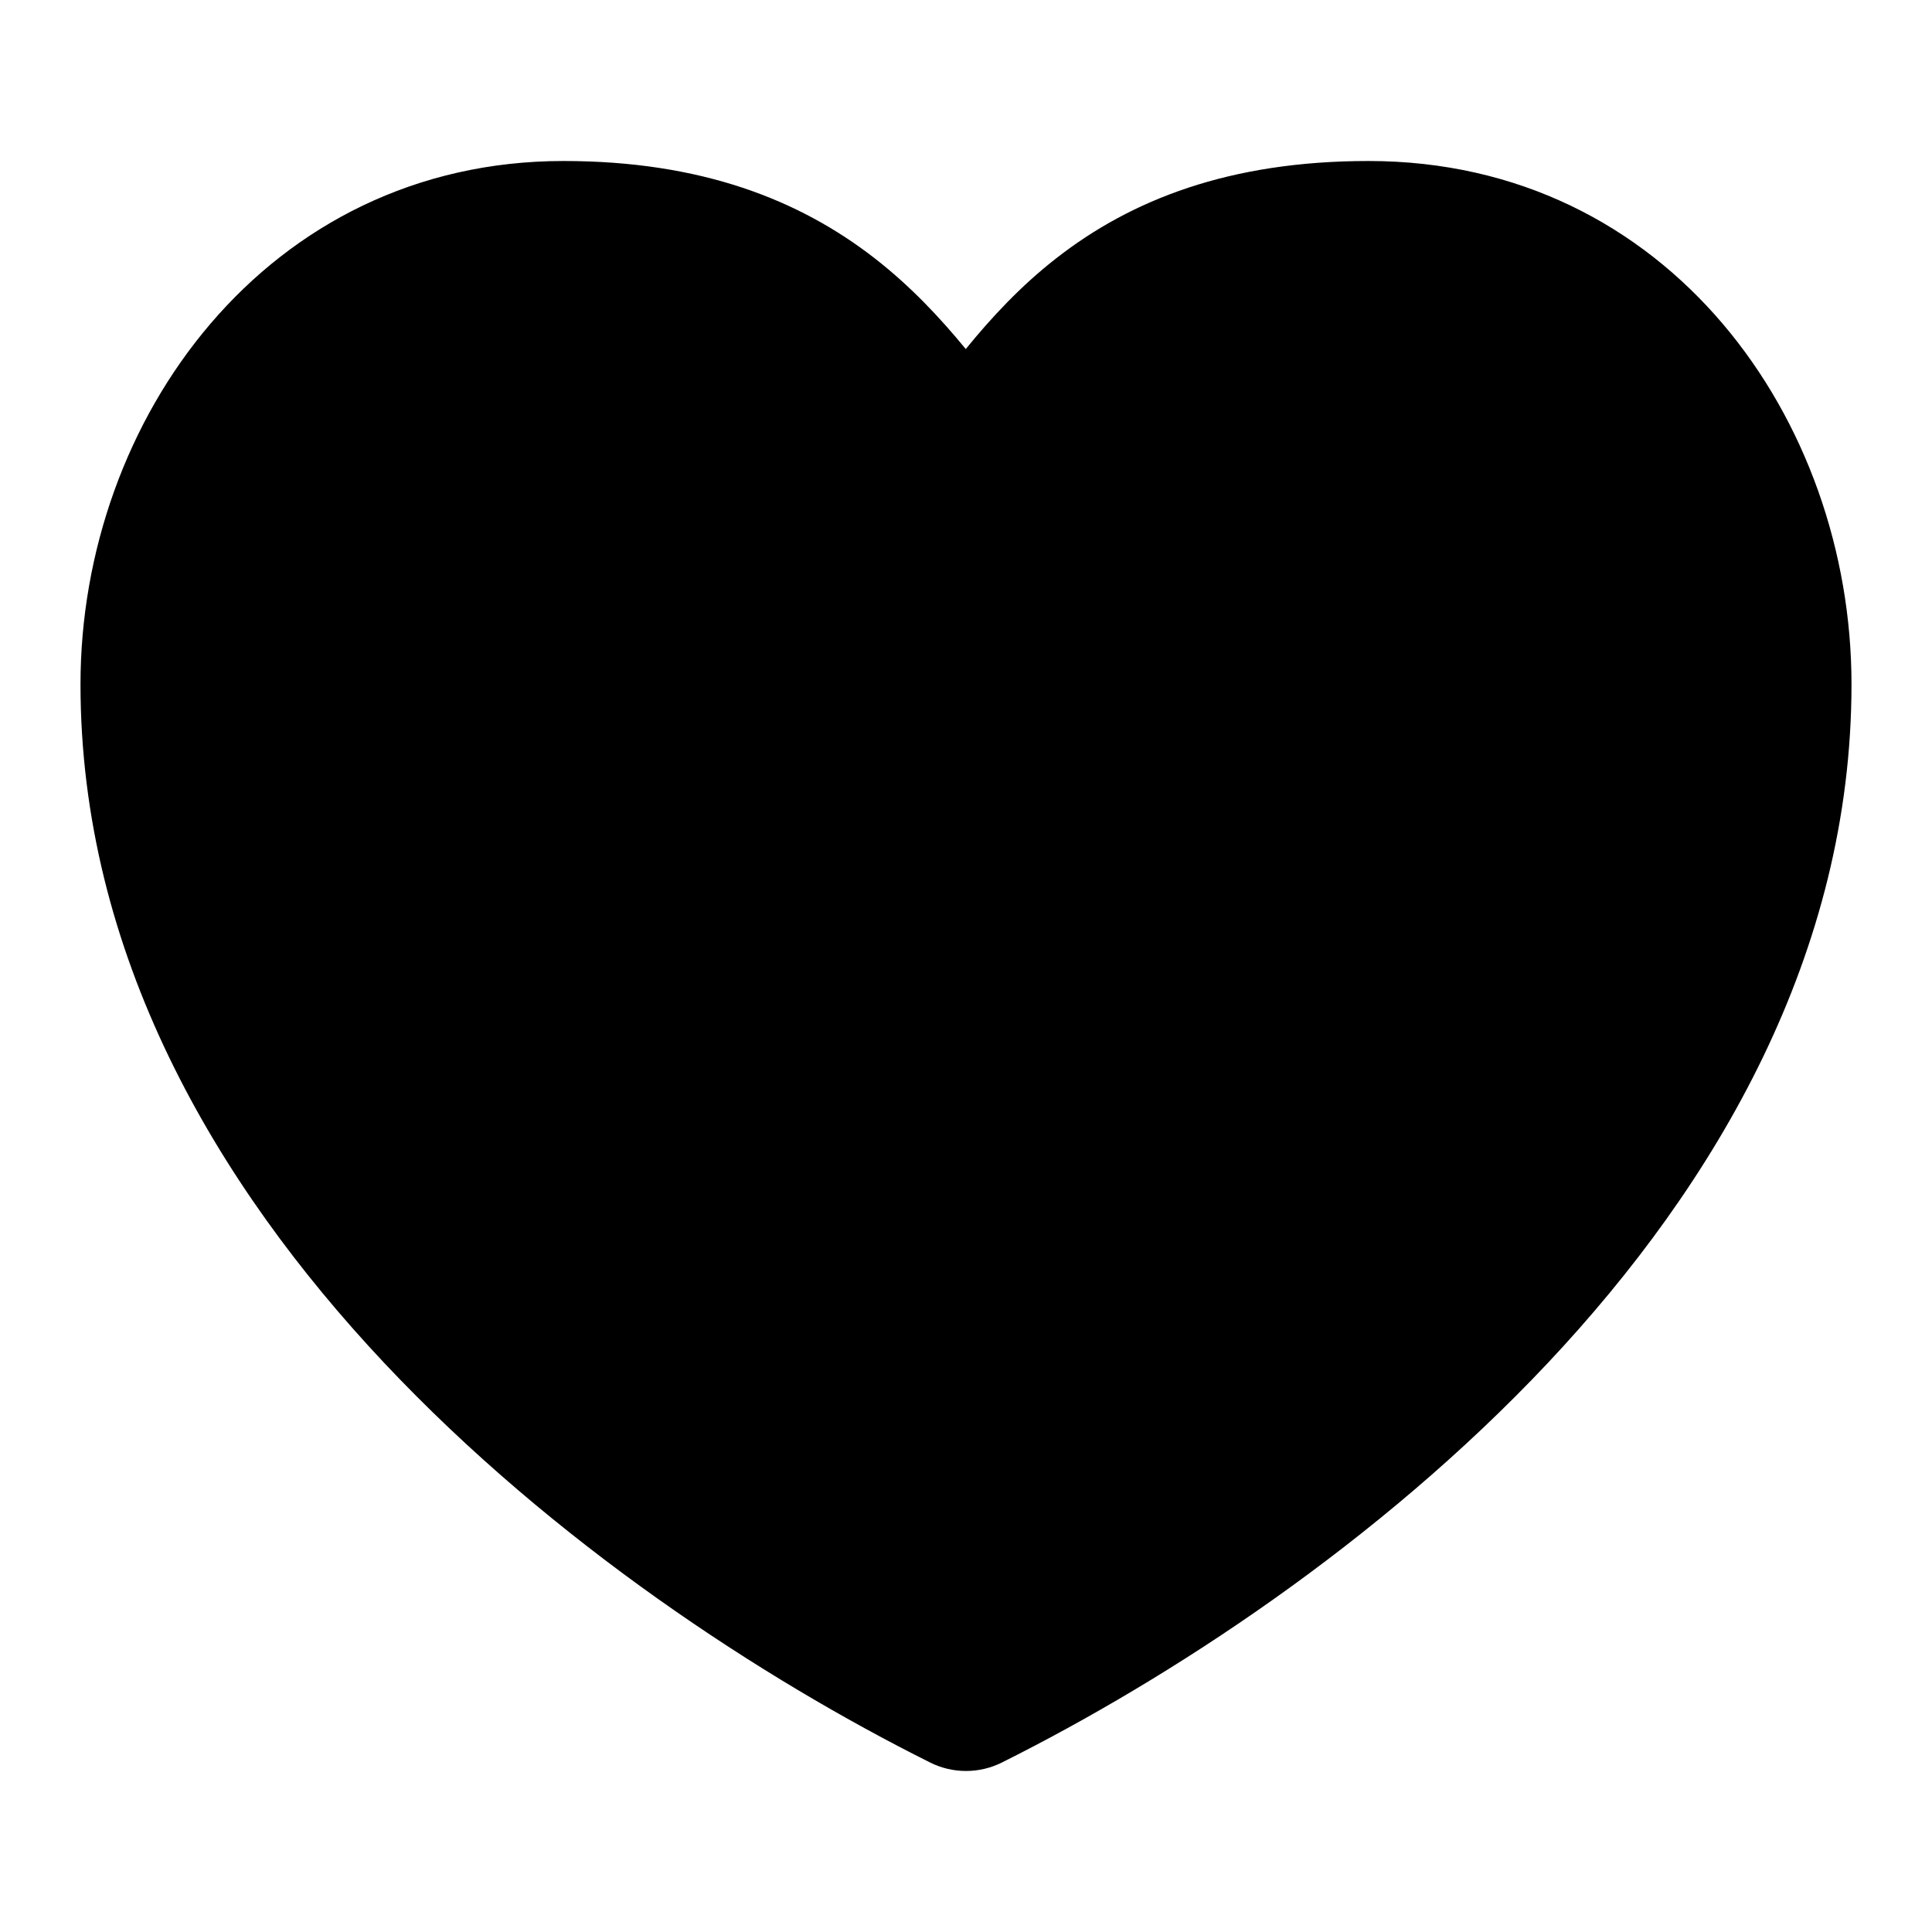
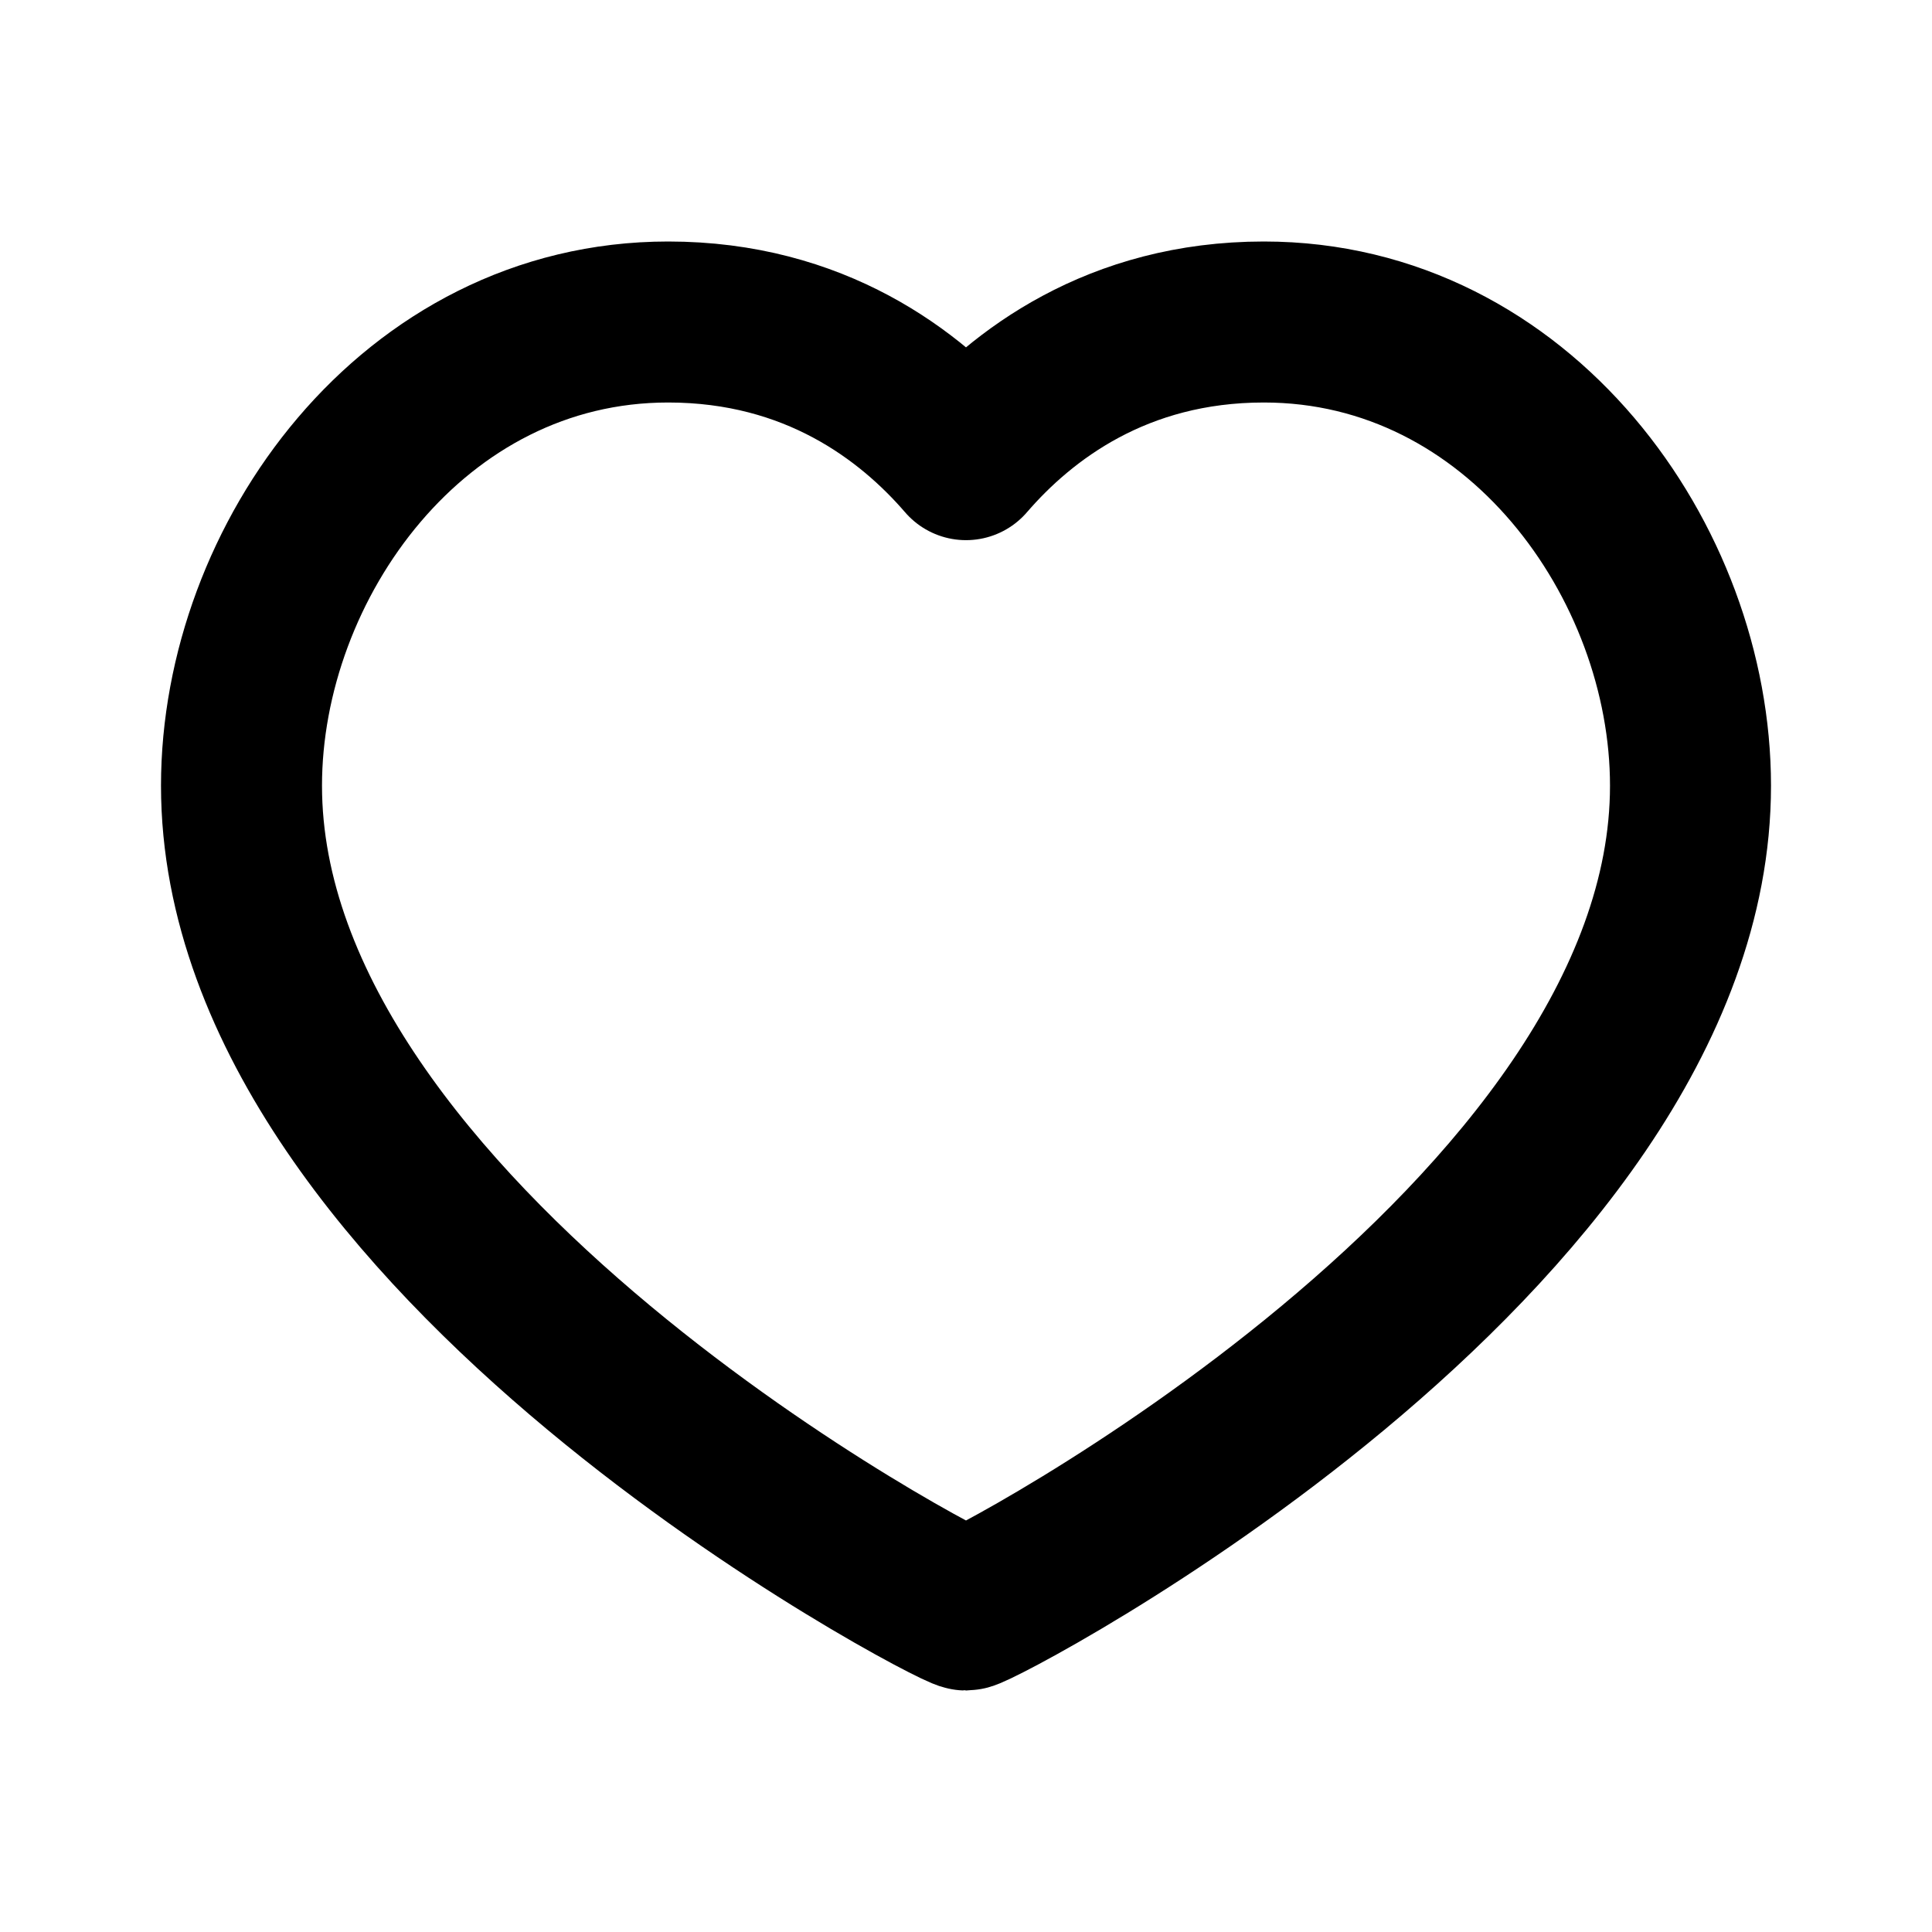
<svg xmlns="http://www.w3.org/2000/svg" width="800px" height="800px" viewBox="0 0 24 24" fill="none">
-   <path d="M7 2C3.313 2 1 5.215 1 8.5C1 11.841 2.674 14.699 4.772 16.93C6.872 19.163 9.477 20.857 11.553 21.894C11.834 22.035 12.166 22.035 12.447 21.894C14.523 20.857 17.128 19.163 19.229 16.93C21.326 14.699 23 11.841 23 8.5C23 5.22 20.729 2 17 2C15.275 2 14.053 2.48 13.119 3.21C12.678 3.554 12.311 3.95 11.997 4.336C11.68 3.949 11.309 3.553 10.865 3.208C9.929 2.481 8.709 2 7 2Z" fill="#000000" />
+   <path d="M15.7 4C18.87 4 21 6.98 21 9.76C21 15.39 12.16 20 12 20C11.84 20 3 15.39 3 9.76C3 6.98 5.13 4 8.3 4C10.12 4 11.31 4.91 12 5.71C12.69 4.91 13.88 4 15.7 4Z" stroke="#000000" stroke-width="2" stroke-linecap="round" stroke-linejoin="round" />
</svg>
